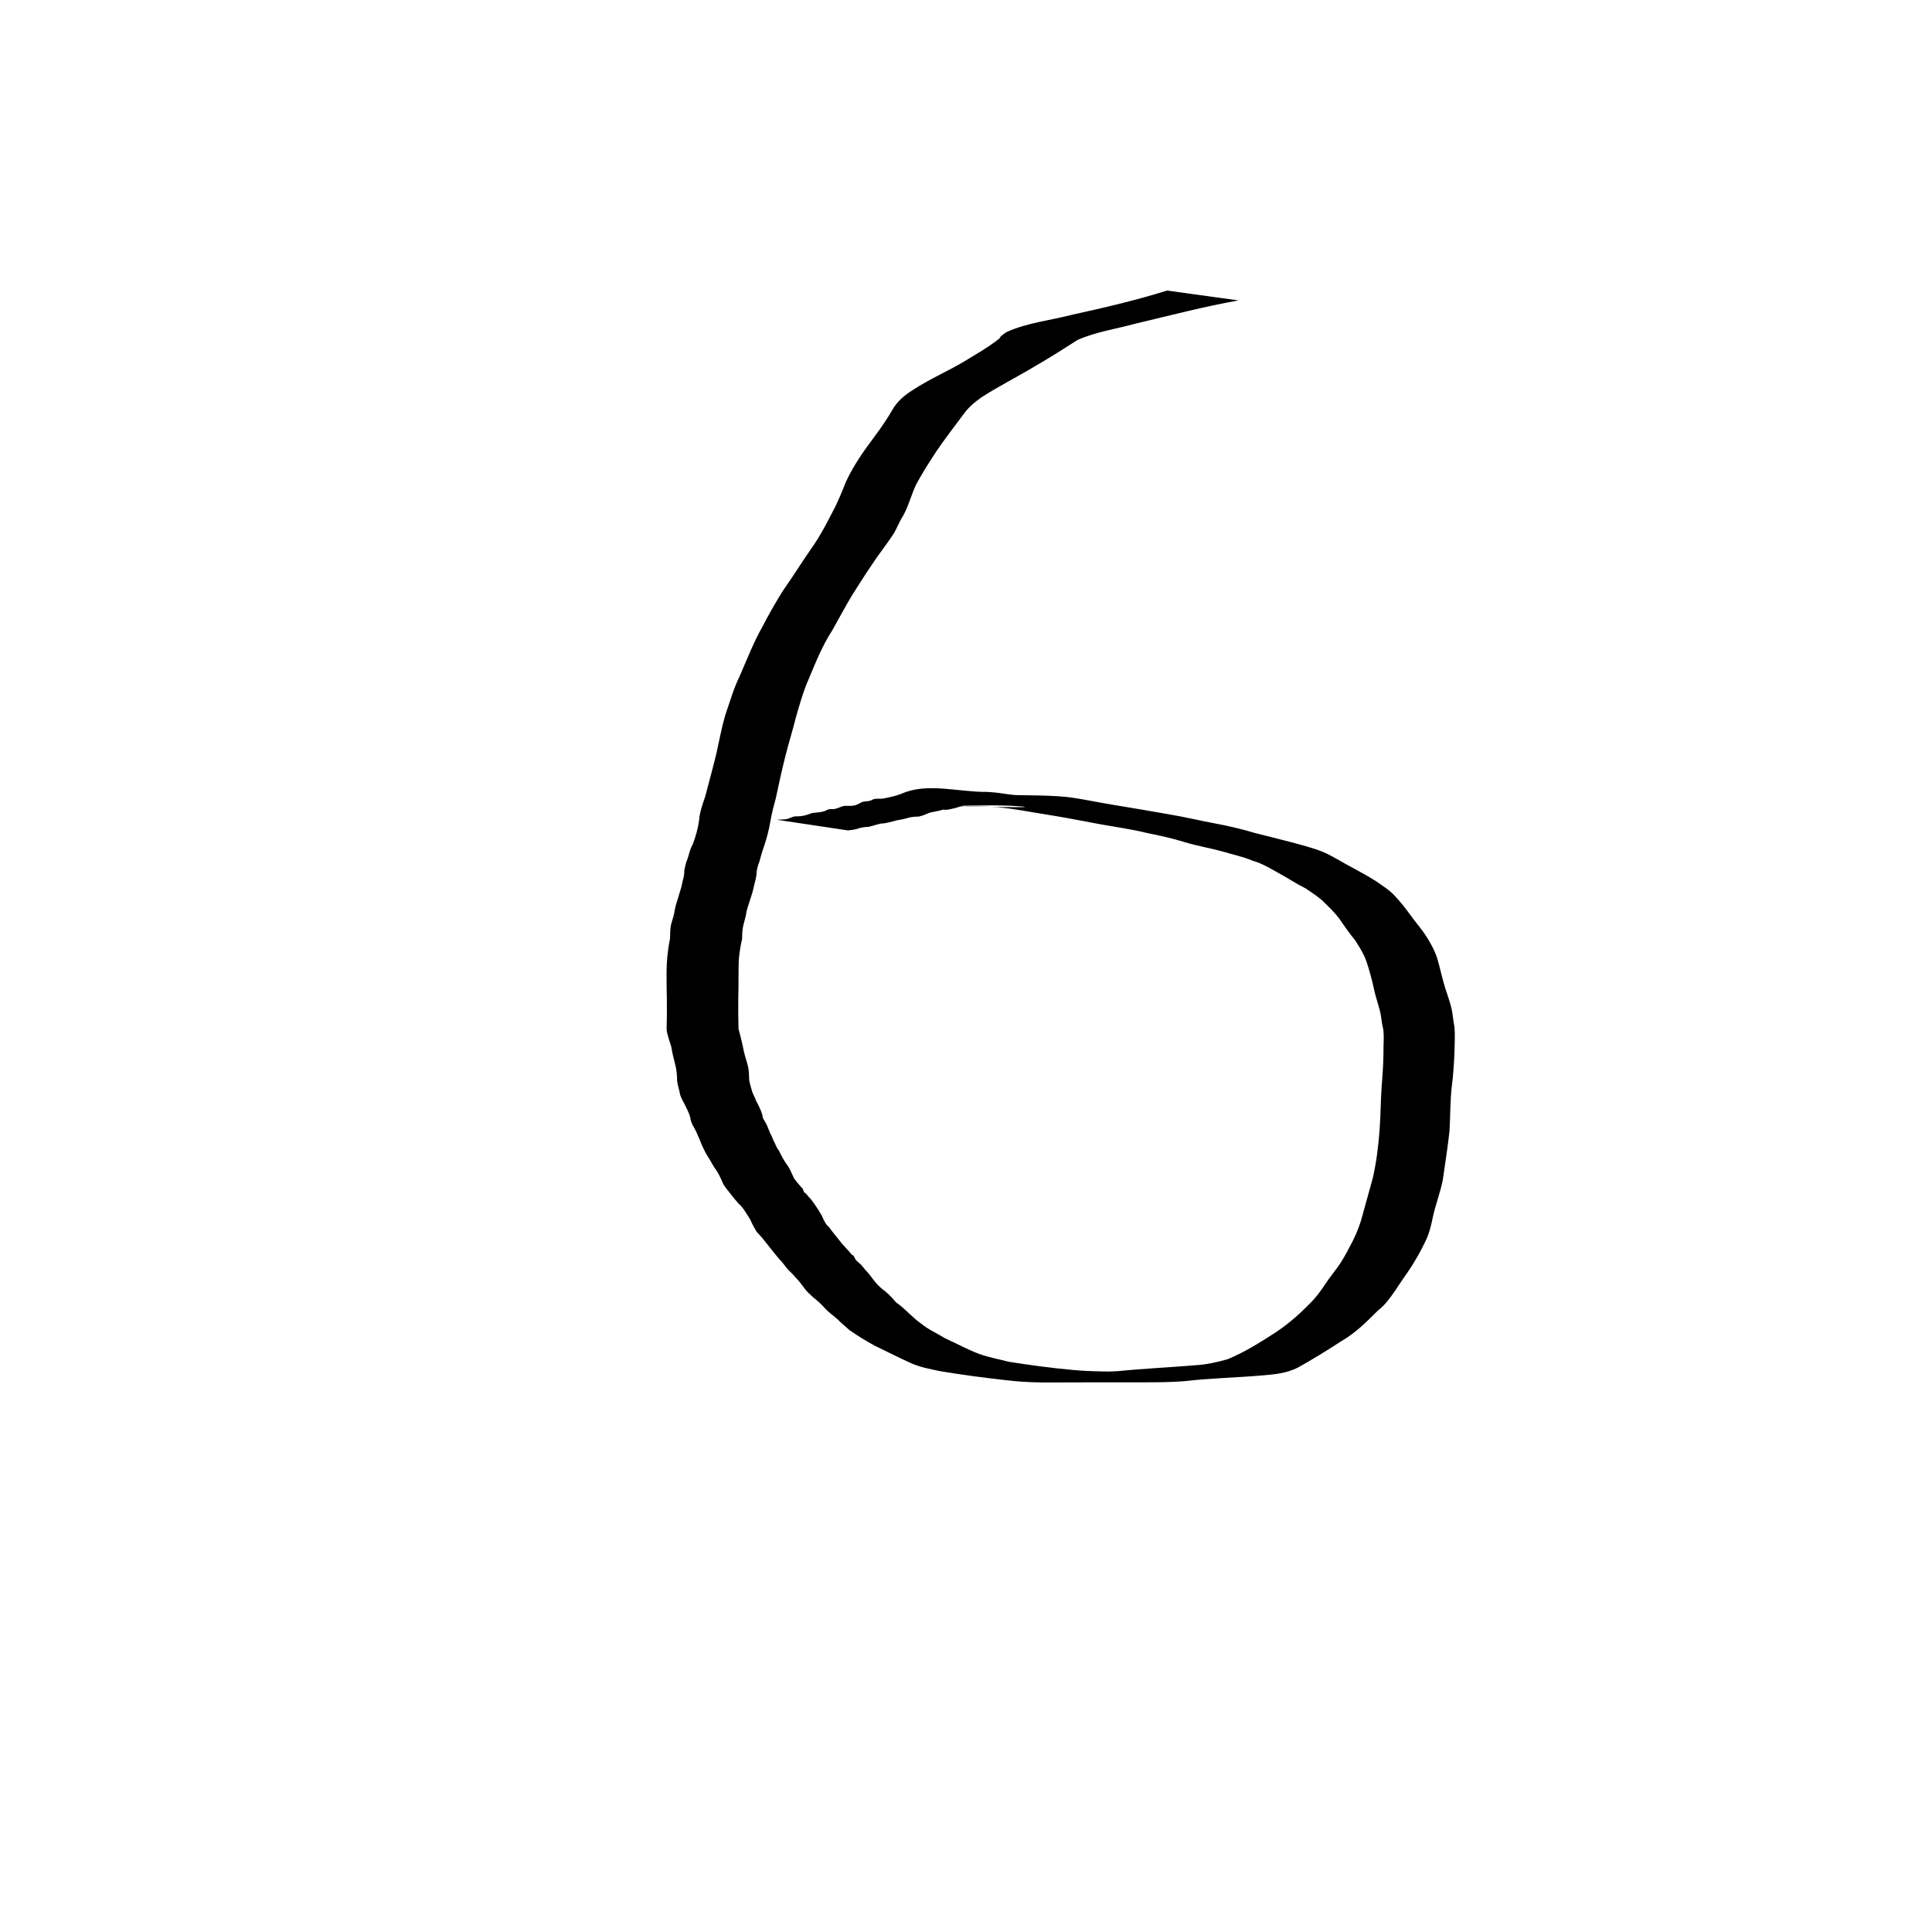
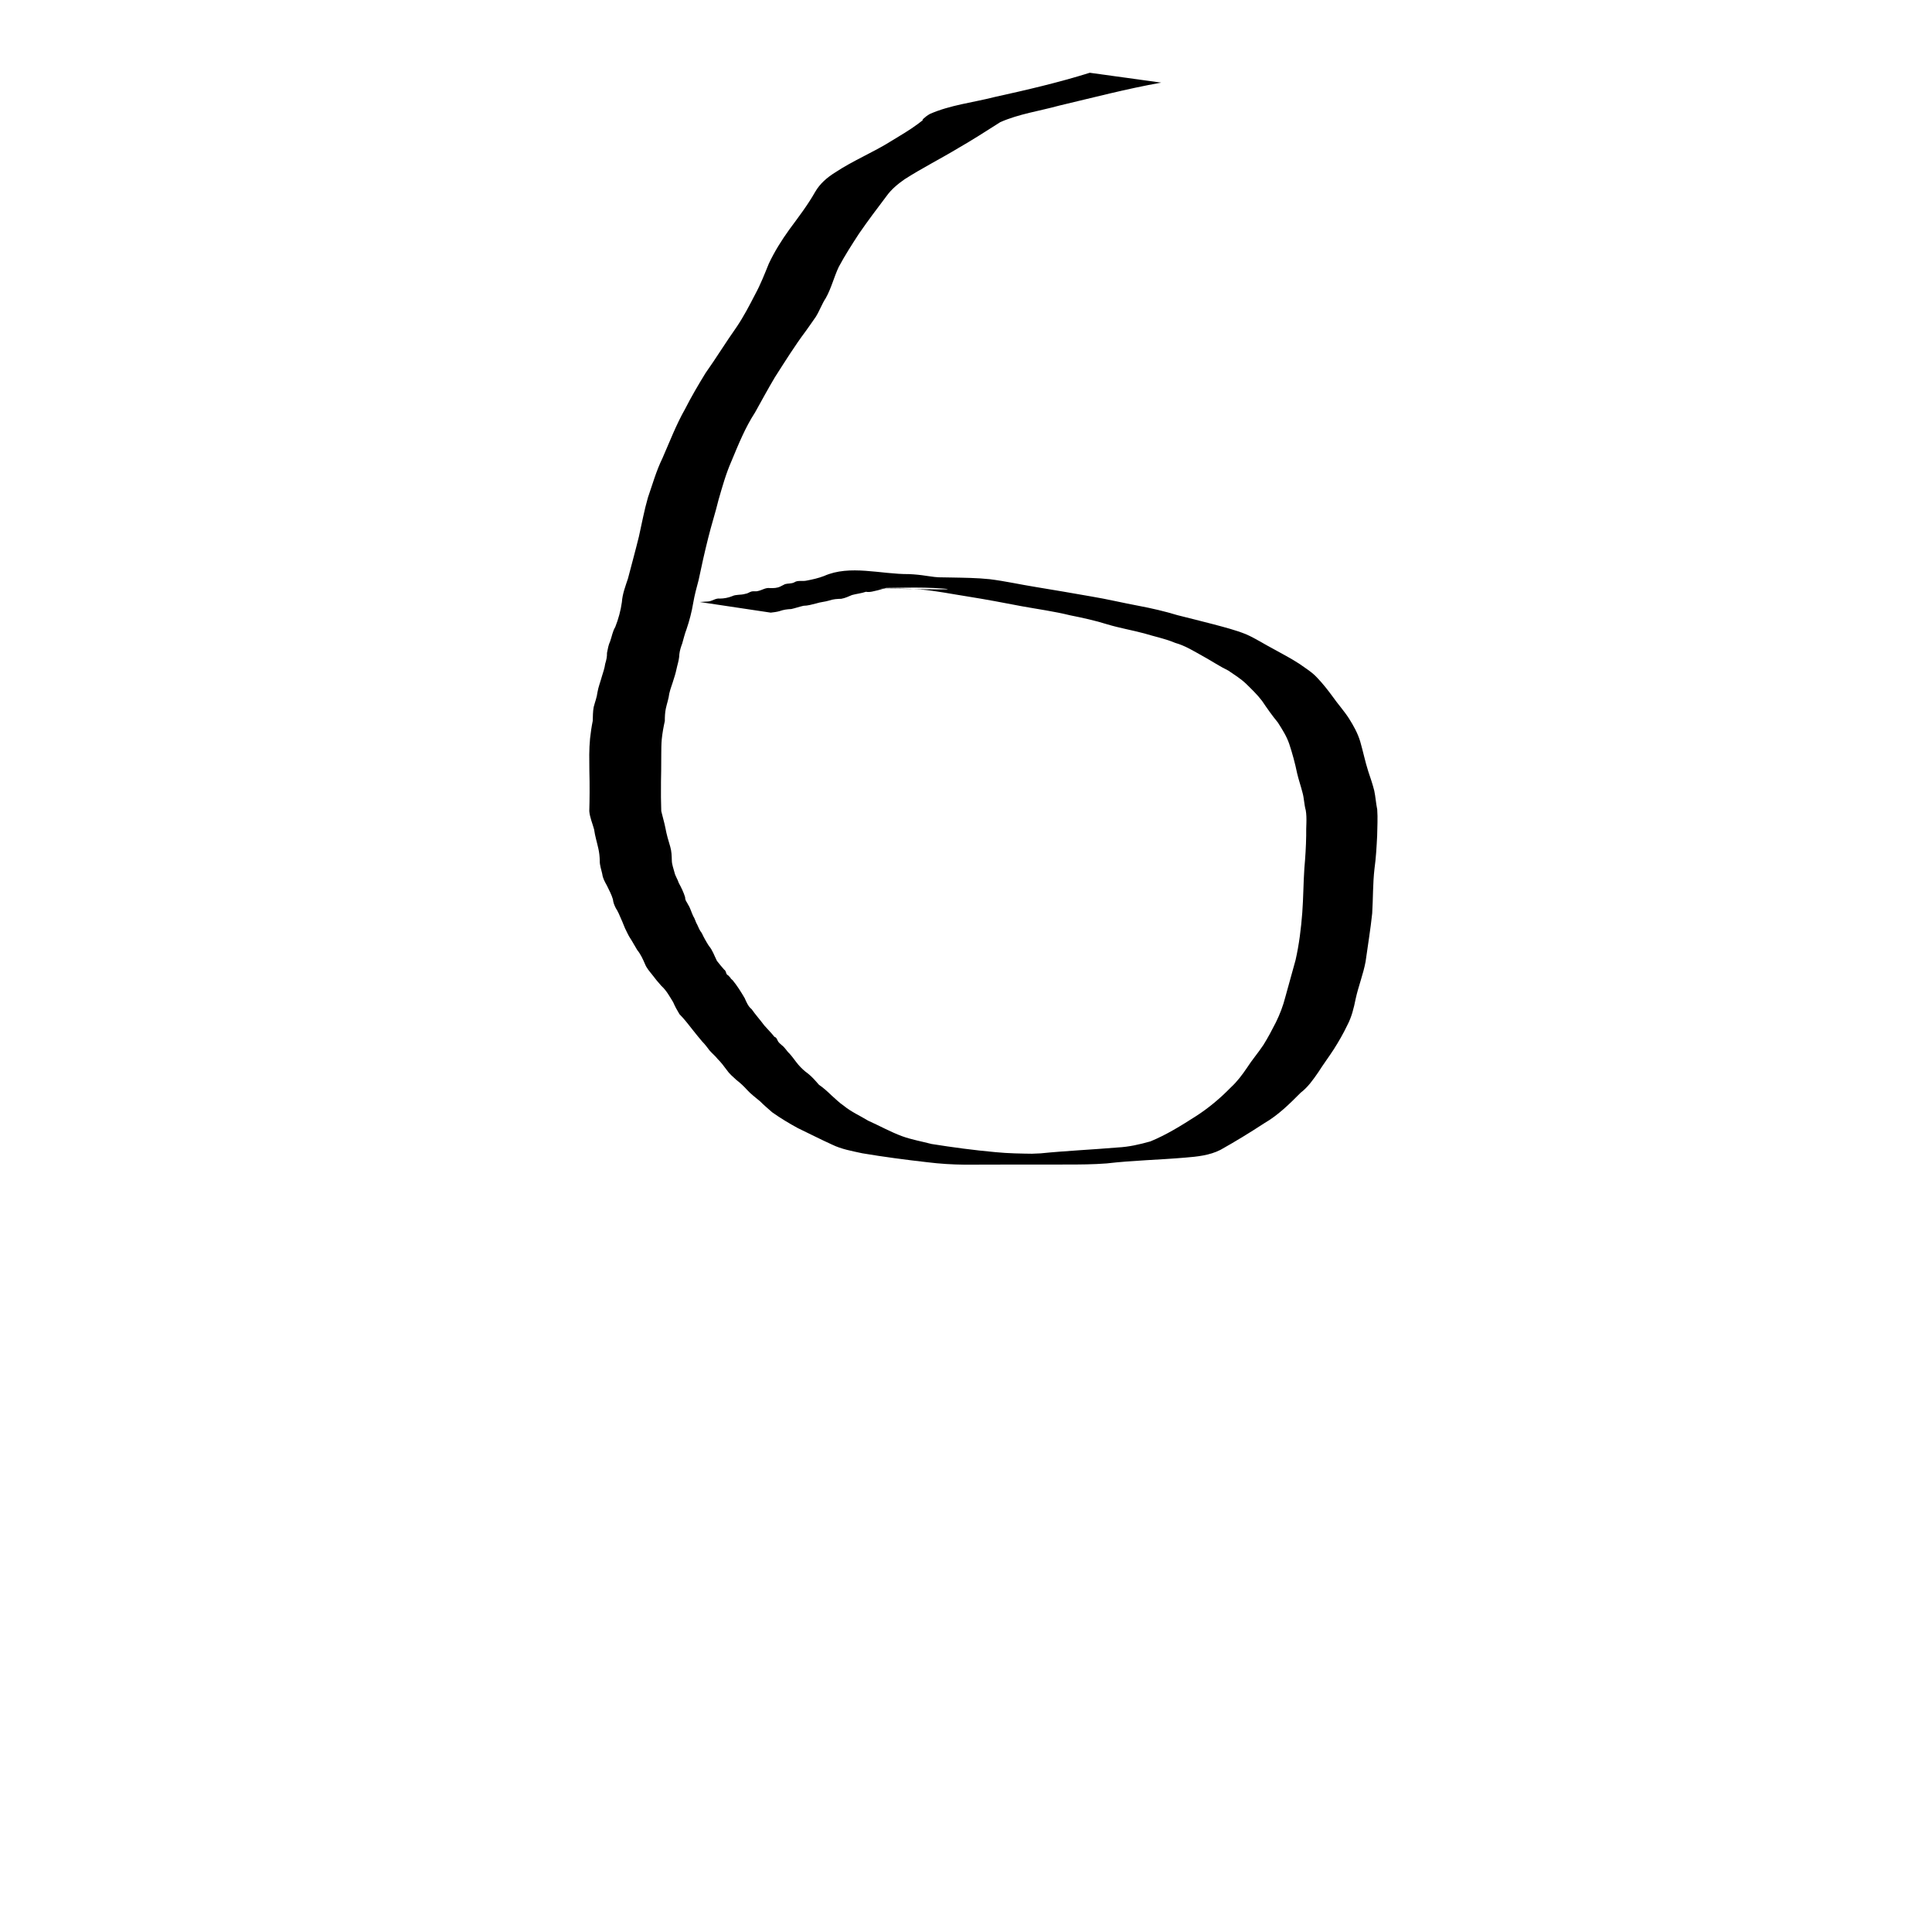
<svg xmlns="http://www.w3.org/2000/svg" width="1000" height="1000" viewBox="0 0 264.583 264.583" version="1.1" id="svg1">
  <defs id="defs1" />
-   <path style="fill:#000000;stroke-width:26.458" id="path3" d="m 159.826,39.791 c -4.28,1.342 -8.659,2.357 -13.037,3.322 -2.954,0.76 -6.054,1.083 -8.864,2.321 -0.166,0.109 -0.346,0.199 -0.499,0.326 -1.366,1.13 0.515,-0.194 -1.135,1.038 -1.162,0.867 -2.437,1.6 -3.67,2.355 -2.478,1.556 -5.222,2.668 -7.657,4.286 -1.126,0.704 -2.083,1.526 -2.751,2.677 -1.021,1.804 -2.29,3.455 -3.517,5.121 -1.072,1.488 -2.045,3.035 -2.824,4.696 -0.581,1.428 -1.135,2.855 -1.875,4.21 -0.784,1.521 -1.568,3.032 -2.526,4.452 -1.47,2.08 -2.802,4.252 -4.272,6.332 -0.985,1.607 -1.943,3.235 -2.797,4.916 -1.228,2.162 -2.107,4.481 -3.104,6.75 -0.842,1.724 -1.36,3.574 -1.985,5.38 -0.505,1.746 -0.827,3.537 -1.227,5.309 -0.472,1.929 -1.001,3.843 -1.501,5.765 -0.35,1.067 -0.757,2.1 -0.834,3.227 -0.163,1.184 -0.474,2.31 -0.909,3.419 -0.368,0.605 -0.466,1.306 -0.698,1.956 -0.236,0.502 -0.328,1.05 -0.433,1.59 0.018,0.527 -0.095,1.001 -0.248,1.5 -0.079,0.604 -0.285,1.16 -0.457,1.738 -0.195,0.726 -0.473,1.406 -0.6,2.153 -0.08,0.694 -0.346,1.351 -0.519,2.028 -0.115,0.625 -0.108,1.26 -0.129,1.892 -0.165,0.799 -0.277,1.612 -0.368,2.423 -0.071,0.734 -0.101,1.471 -0.108,2.208 0.004,0.719 0.007,1.439 0.014,2.158 0.03,0.998 0.035,1.996 0.032,2.994 0.013,0.861 -0.032,1.72 -0.042,2.581 0.074,0.87 0.436,1.67 0.66,2.504 0.119,0.893 0.392,1.75 0.583,2.627 0.123,0.537 0.178,1.088 0.192,1.639 -0.022,0.634 0.215,1.23 0.343,1.842 0.071,0.588 0.364,1.087 0.644,1.595 0.288,0.612 0.623,1.209 0.812,1.862 0.045,0.444 0.199,0.825 0.399,1.213 0.311,0.474 0.518,0.997 0.742,1.516 0.2,0.412 0.335,0.847 0.527,1.262 0.218,0.411 0.386,0.839 0.636,1.234 0.37,0.555 0.67,1.147 1.024,1.714 0.473,0.583 0.773,1.251 1.069,1.93 0.217,0.557 0.619,1 0.986,1.462 0.397,0.527 0.805,1.033 1.251,1.525 0.695,0.623 1.129,1.441 1.612,2.223 0.249,0.577 0.541,1.117 0.868,1.651 0.676,0.675 1.249,1.443 1.842,2.19 0.42,0.545 0.866,1.066 1.304,1.594 0.37,0.362 0.66,0.776 0.977,1.188 0.351,0.406 0.776,0.738 1.103,1.163 0.457,0.449 0.844,0.957 1.223,1.473 0.371,0.549 0.868,0.963 1.351,1.404 0.529,0.405 1.016,0.863 1.462,1.359 0.527,0.586 1.178,1.054 1.779,1.564 0.523,0.532 1.099,1.005 1.654,1.501 1.125,0.799 2.305,1.51 3.517,2.169 1.559,0.748 3.099,1.538 4.673,2.252 1.311,0.641 2.75,0.889 4.163,1.197 2.954,0.499 5.928,0.887 8.904,1.225 1.704,0.212 3.418,0.317 5.135,0.333 4.644,-0.022 9.288,-0.016 13.932,-0.019 1.843,-10e-4 3.645,-0.011 5.483,-0.152 3.577,-0.418 7.182,-0.486 10.767,-0.796 1.648,-0.133 3.334,-0.303 4.822,-1.062 2.045,-1.145 4.047,-2.368 6.008,-3.653 1.892,-1.096 3.441,-2.628 4.969,-4.167 1.008,-0.775 1.712,-1.786 2.422,-2.814 0.677,-1.074 1.449,-2.094 2.139,-3.166 0.659,-1.041 1.278,-2.112 1.809,-3.226 0.622,-1.165 0.913,-2.393 1.171,-3.676 0.376,-1.713 1.034,-3.349 1.355,-5.073 0.302,-2.204 0.674,-4.4 0.905,-6.614 0.126,-2.036 0.08,-4.068 0.312,-6.096 0.21,-1.505 0.291,-3.024 0.368,-4.541 0.017,-1.195 0.097,-2.397 0.008,-3.59 -0.174,-0.85 -0.228,-1.723 -0.406,-2.571 -0.225,-0.897 -0.525,-1.772 -0.821,-2.647 -0.43,-1.344 -0.707,-2.727 -1.099,-4.081 -0.34,-1.138 -0.913,-2.165 -1.543,-3.162 -0.678,-1.052 -1.52,-1.976 -2.237,-3 -0.646,-0.881 -1.319,-1.742 -2.073,-2.533 -0.714,-0.798 -1.635,-1.346 -2.499,-1.961 -1.112,-0.727 -2.298,-1.341 -3.461,-1.985 -1.293,-0.673 -2.514,-1.485 -3.853,-2.066 -1.427,-0.572 -2.918,-0.944 -4.399,-1.344 -1.647,-0.438 -3.305,-0.832 -4.955,-1.255 -1.76,-0.537 -3.55,-0.948 -5.357,-1.289 -2.16,-0.403 -4.296,-0.918 -6.464,-1.277 -2.526,-0.455 -5.06,-0.868 -7.591,-1.293 -2.114,-0.337 -4.199,-0.811 -6.325,-1.072 -1.718,-0.179 -3.449,-0.196 -5.176,-0.229 -6.391,-0.175 -20.524,0.148 -1.779,-0.017 0.205,-0.002 -0.408,-0.037 -0.611,-0.061 -0.352,-0.04 -0.731,-0.097 -1.084,-0.148 -0.792,-0.127 -1.59,-0.206 -2.391,-0.241 -3.852,0.034 -8.084,-1.32 -11.63,0.259 -0.767,0.296 -1.565,0.474 -2.374,0.628 -0.566,0.14 -1.214,-0.087 -1.7,0.241 -0.39,0.205 -0.866,0.128 -1.27,0.246 -0.052,0.015 -0.563,0.285 -0.633,0.321 -0.472,0.23 -0.922,0.229 -1.429,0.219 -0.614,-0.09 -1.089,0.3 -1.678,0.409 -0.265,0.088 -0.6,-0.02 -0.862,0.062 -0.378,0.118 -0.439,0.262 -0.901,0.331 -0.575,0.171 -1.209,0.047 -1.743,0.31 -0.534,0.212 -1.102,0.321 -1.675,0.326 -0.6,-0.079 -1.024,0.352 -1.614,0.399 -0.383,0.033 -0.767,0.049 -1.15,0.069 0,0 9.725,1.457 9.725,1.457 v 0 c 0.402,-0.048 0.806,-0.091 1.197,-0.203 0.547,-0.197 1.042,-0.265 1.619,-0.289 0.567,-0.124 1.114,-0.325 1.681,-0.447 0.585,-0.004 1.147,-0.18 1.713,-0.316 0.601,-0.2 1.201,-0.218 1.808,-0.406 0.552,-0.191 1.067,-0.22 1.647,-0.235 0.519,-0.09 0.984,-0.312 1.467,-0.516 0.628,-0.172 1.29,-0.23 1.911,-0.446 0.542,0.114 1.107,-0.101 1.637,-0.207 0.816,-0.213 1.618,-0.469 2.429,-0.699 3.439,-0.584 -14.117,0.091 -7.891,0.003 0.812,0.004 1.625,0.021 2.432,0.123 0.565,0.075 1.182,0.237 1.749,0.247 3.414,0.061 6.841,-0.179 10.245,0.099 2.996,0.245 -6.012,0.002 -9.018,0.001 -0.191,-7e-5 0.381,-0.003 0.572,-0.004 1.761,-0.009 3.524,-0.005 5.282,0.117 2.214,0.192 4.378,0.643 6.572,0.981 2.453,0.391 4.89,0.852 7.328,1.321 2.205,0.402 4.429,0.699 6.609,1.238 1.722,0.346 3.436,0.715 5.112,1.244 1.656,0.499 3.369,0.79 5.04,1.236 1.421,0.438 2.885,0.722 4.258,1.302 1.414,0.395 2.651,1.196 3.93,1.898 1.122,0.62 2.187,1.337 3.342,1.897 0.825,0.562 1.687,1.102 2.412,1.786 0.764,0.754 1.548,1.495 2.198,2.354 0.685,1.015 1.389,2.024 2.17,2.967 0.593,0.936 1.183,1.848 1.549,2.905 0.443,1.333 0.808,2.682 1.091,4.059 0.208,0.883 0.505,1.733 0.728,2.61 0.232,0.797 0.225,1.647 0.453,2.448 0.192,1.133 0.022,2.3 0.06,3.444 -0.024,1.499 -0.116,2.993 -0.25,4.487 -0.137,2.031 -0.136,4.066 -0.287,6.096 -0.169,2.18 -0.434,4.348 -0.919,6.484 -0.466,1.692 -0.945,3.381 -1.405,5.074 -0.302,1.195 -0.742,2.336 -1.283,3.444 -0.539,1.057 -1.089,2.106 -1.72,3.113 -0.715,1.078 -1.561,2.05 -2.256,3.138 -0.648,0.954 -1.332,1.871 -2.186,2.658 -1.463,1.496 -3.057,2.842 -4.823,3.972 -1.989,1.274 -4.017,2.537 -6.207,3.435 -1.474,0.416 -2.953,0.757 -4.493,0.832 -3.511,0.298 -7.035,0.452 -10.542,0.805 -2.654,0.113 -1.281,0.083 -3.814,0.084 -0.58,2.6e-4 -2.318,0.003 -1.739,0.002 13.867,-0.012 7.781,0.015 4.667,-0.03 -1.768,-0.022 -3.537,-0.047 -5.298,-0.22 -2.93,-0.266 -5.846,-0.655 -8.752,-1.119 -1.345,-0.352 -2.72,-0.59 -4.031,-1.064 -1.601,-0.592 -3.091,-1.431 -4.648,-2.125 -1.114,-0.681 -2.331,-1.211 -3.344,-2.047 -0.613,-0.409 -1.132,-0.941 -1.689,-1.428 -0.54,-0.518 -1.095,-1.033 -1.717,-1.452 -0.46,-0.541 -0.942,-1.087 -1.491,-1.527 -0.484,-0.338 -0.911,-0.744 -1.304,-1.19 -0.426,-0.501 -0.787,-1.062 -1.223,-1.541 -0.388,-0.343 -0.633,-0.849 -1.071,-1.161 -0.157,-0.148 -0.374,-0.312 -0.489,-0.495 -0.156,-0.248 -0.183,-0.544 -0.505,-0.639 -0.434,-0.548 -0.929,-1.032 -1.391,-1.56 -0.564,-0.764 -1.205,-1.468 -1.749,-2.249 -0.414,-0.284 -0.748,-1.035 -0.934,-1.486 -0.498,-0.848 -1.023,-1.695 -1.648,-2.456 -0.994,-0.903 0.343,0.348 -0.585,-0.642 -0.055,-0.059 -0.145,-0.077 -0.196,-0.14 -0.158,-0.197 -0.128,-0.529 -0.379,-0.668 -0.35,-0.394 -0.687,-0.803 -0.999,-1.206 -0.354,-0.691 -0.584,-1.449 -1.1,-2.051 -0.37,-0.574 -0.69,-1.147 -0.979,-1.766 -0.282,-0.344 -0.426,-0.715 -0.604,-1.111 -0.241,-0.386 -0.312,-0.823 -0.565,-1.206 -0.25,-0.504 -0.375,-1.062 -0.679,-1.534 -0.185,-0.408 -0.426,-0.565 -0.43,-1.057 -0.212,-0.684 -0.525,-1.324 -0.87,-1.951 -0.155,-0.513 -0.474,-0.93 -0.585,-1.44 -0.135,-0.545 -0.362,-1.084 -0.364,-1.645 -0.018,-0.629 -0.033,-1.254 -0.214,-1.864 -0.263,-0.858 -0.51,-1.716 -0.669,-2.599 -0.157,-0.776 -0.38,-1.513 -0.563,-2.28 -0.009,-0.86 -0.055,-1.72 -0.042,-2.581 -0.002,-0.999 0.002,-1.997 0.03,-2.995 0.005,-0.716 0.002,-1.433 0.012,-2.148 0.005,-0.704 0.002,-1.41 0.066,-2.112 0.086,-0.849 0.237,-1.68 0.421,-2.512 -0.001,-0.562 0.021,-1.131 0.134,-1.683 0.143,-0.692 0.396,-1.359 0.474,-2.065 0.155,-0.697 0.434,-1.351 0.628,-2.037 0.198,-0.58 0.34,-1.168 0.467,-1.767 0.143,-0.536 0.275,-1.061 0.29,-1.619 0.059,-0.499 0.212,-0.971 0.388,-1.441 0.189,-0.641 0.335,-1.294 0.579,-1.92 0.406,-1.189 0.726,-2.408 0.93,-3.648 0.181,-1.055 0.458,-2.085 0.737,-3.117 0.4,-1.93 0.833,-3.856 1.313,-5.767 0.43,-1.755 0.992,-3.475 1.418,-5.231 0.516,-1.789 1.015,-3.585 1.77,-5.294 0.952,-2.284 1.87,-4.578 3.228,-6.664 0.897,-1.612 1.776,-3.235 2.718,-4.821 1.368,-2.135 2.707,-4.29 4.228,-6.322 0.149,-0.21 1.223,-1.713 1.38,-1.965 0.513,-0.821 0.833,-1.761 1.37,-2.571 0.756,-1.35 1.107,-2.859 1.768,-4.255 0.84,-1.57 1.799,-3.06 2.77,-4.551 1.209,-1.756 2.492,-3.455 3.777,-5.155 0.661,-0.922 1.534,-1.637 2.458,-2.289 2.391,-1.529 4.931,-2.811 7.362,-4.275 1.962,-1.123 3.855,-2.349 5.757,-3.555 2.547,-1.123 5.346,-1.516 8.014,-2.25 4.662,-1.101 9.305,-2.322 14.023,-3.161 z" />
+   <path style="fill:#000000;stroke-width:26.458" id="path3" d="m 149.242,9.965 c -4.28,1.342 -8.659,2.357 -13.037,3.322 -2.954,0.76 -6.054,1.083 -8.864,2.321 -0.166,0.109 -0.346,0.199 -0.499,0.326 -1.366,1.13 0.515,-0.194 -1.135,1.038 -1.162,0.867 -2.437,1.6 -3.67,2.355 -2.478,1.556 -5.222,2.668 -7.657,4.286 -1.126,0.704 -2.083,1.526 -2.751,2.677 -1.021,1.804 -2.29,3.455 -3.517,5.121 -1.072,1.488 -2.045,3.035 -2.824,4.696 -0.581,1.428 -1.135,2.855 -1.875,4.21 -0.784,1.521 -1.568,3.032 -2.526,4.452 -1.47,2.08 -2.802,4.252 -4.272,6.332 -0.985,1.607 -1.943,3.235 -2.797,4.916 -1.228,2.162 -2.107,4.481 -3.104,6.75 -0.842,1.724 -1.36,3.574 -1.985,5.38 -0.505,1.746 -0.827,3.537 -1.227,5.309 -0.472,1.929 -1.001,3.843 -1.501,5.765 -0.35,1.067 -0.757,2.1 -0.834,3.227 -0.163,1.184 -0.474,2.31 -0.909,3.419 -0.368,0.605 -0.466,1.306 -0.698,1.956 -0.236,0.502 -0.328,1.05 -0.433,1.59 0.018,0.527 -0.095,1.001 -0.248,1.5 -0.079,0.604 -0.285,1.16 -0.457,1.738 -0.195,0.726 -0.473,1.406 -0.6,2.153 -0.08,0.694 -0.346,1.351 -0.519,2.028 -0.115,0.625 -0.108,1.26 -0.129,1.892 -0.165,0.799 -0.277,1.612 -0.368,2.423 -0.071,0.734 -0.101,1.471 -0.108,2.208 0.004,0.719 0.007,1.439 0.014,2.158 0.03,0.998 0.035,1.996 0.032,2.994 0.013,0.861 -0.032,1.72 -0.042,2.581 0.074,0.87 0.436,1.67 0.66,2.504 0.119,0.893 0.392,1.75 0.583,2.627 0.123,0.537 0.178,1.088 0.192,1.639 -0.022,0.634 0.215,1.23 0.343,1.842 0.071,0.588 0.364,1.087 0.644,1.595 0.288,0.612 0.623,1.209 0.812,1.862 0.045,0.444 0.199,0.825 0.399,1.213 0.311,0.474 0.518,0.997 0.742,1.516 0.2,0.412 0.335,0.847 0.527,1.262 0.218,0.411 0.386,0.839 0.636,1.234 0.37,0.555 0.67,1.147 1.024,1.714 0.473,0.583 0.773,1.251 1.069,1.93 0.217,0.557 0.619,1 0.986,1.462 0.397,0.527 0.805,1.033 1.251,1.525 0.695,0.623 1.129,1.441 1.612,2.223 0.249,0.577 0.541,1.117 0.868,1.651 0.676,0.675 1.249,1.443 1.842,2.19 0.42,0.545 0.866,1.066 1.304,1.594 0.37,0.362 0.66,0.776 0.977,1.188 0.351,0.406 0.776,0.738 1.103,1.163 0.457,0.449 0.844,0.957 1.223,1.473 0.371,0.549 0.868,0.963 1.351,1.404 0.529,0.405 1.016,0.863 1.462,1.359 0.527,0.586 1.178,1.054 1.779,1.564 0.523,0.532 1.099,1.005 1.654,1.501 1.125,0.799 2.305,1.51 3.517,2.169 1.559,0.748 3.099,1.538 4.673,2.252 1.311,0.641 2.75,0.889 4.163,1.197 2.954,0.499 5.928,0.887 8.904,1.225 1.704,0.212 3.418,0.317 5.135,0.333 4.644,-0.022 9.288,-0.016 13.932,-0.019 1.843,-0.001 3.645,-0.011 5.483,-0.152 3.577,-0.418 7.182,-0.486 10.767,-0.796 1.648,-0.133 3.334,-0.303 4.822,-1.062 2.045,-1.145 4.047,-2.368 6.008,-3.653 1.892,-1.096 3.441,-2.628 4.969,-4.167 1.008,-0.775 1.712,-1.786 2.422,-2.814 0.677,-1.074 1.449,-2.094 2.139,-3.166 0.659,-1.041 1.278,-2.112 1.809,-3.226 0.622,-1.165 0.913,-2.393 1.171,-3.676 0.376,-1.713 1.034,-3.349 1.355,-5.073 0.302,-2.204 0.674,-4.4 0.905,-6.614 0.126,-2.036 0.08,-4.068 0.312,-6.096 0.21,-1.505 0.291,-3.024 0.368,-4.541 0.017,-1.195 0.097,-2.397 0.008,-3.59 -0.174,-0.85 -0.228,-1.723 -0.406,-2.571 -0.225,-0.897 -0.525,-1.772 -0.821,-2.647 -0.43,-1.344 -0.707,-2.727 -1.099,-4.081 -0.34,-1.138 -0.913,-2.165 -1.543,-3.162 -0.678,-1.052 -1.52,-1.976 -2.237,-3 -0.646,-0.881 -1.319,-1.742 -2.073,-2.533 -0.714,-0.798 -1.635,-1.346 -2.499,-1.961 -1.112,-0.727 -2.298,-1.341 -3.461,-1.985 -1.293,-0.673 -2.514,-1.485 -3.853,-2.066 -1.427,-0.572 -2.918,-0.944 -4.399,-1.344 -1.647,-0.438 -3.305,-0.832 -4.955,-1.255 -1.76,-0.537 -3.55,-0.948 -5.357,-1.289 -2.16,-0.403 -4.296,-0.918 -6.464,-1.277 -2.526,-0.455 -5.06,-0.868 -7.591,-1.293 -2.114,-0.337 -4.199,-0.811 -6.325,-1.072 -1.718,-0.179 -3.449,-0.196 -5.176,-0.229 -6.391,-0.175 -20.524,0.148 -1.779,-0.017 0.205,-0.002 -0.408,-0.037 -0.611,-0.061 -0.352,-0.04 -0.731,-0.097 -1.084,-0.148 -0.792,-0.127 -1.59,-0.206 -2.391,-0.241 -3.852,0.034 -8.084,-1.32 -11.63,0.259 -0.767,0.296 -1.565,0.474 -2.374,0.628 -0.566,0.14 -1.214,-0.087 -1.7,0.241 -0.39,0.205 -0.866,0.128 -1.27,0.246 -0.052,0.015 -0.563,0.285 -0.633,0.321 -0.472,0.23 -0.922,0.229 -1.429,0.219 -0.614,-0.09 -1.089,0.3 -1.678,0.409 -0.265,0.088 -0.6,-0.02 -0.862,0.062 -0.378,0.118 -0.439,0.262 -0.901,0.331 -0.575,0.171 -1.209,0.047 -1.743,0.31 -0.534,0.212 -1.102,0.321 -1.675,0.326 -0.6,-0.079 -1.024,0.352 -1.614,0.399 -0.383,0.033 -0.767,0.049 -1.15,0.069 0,0 9.725,1.457 9.725,1.457 v 0 c 0.402,-0.048 0.806,-0.091 1.197,-0.203 0.547,-0.197 1.042,-0.265 1.619,-0.289 0.567,-0.124 1.114,-0.325 1.681,-0.447 0.585,-0.004 1.147,-0.18 1.713,-0.316 0.601,-0.2 1.201,-0.218 1.808,-0.406 0.552,-0.191 1.067,-0.22 1.647,-0.235 0.519,-0.09 0.984,-0.312 1.467,-0.516 0.628,-0.172 1.29,-0.23 1.911,-0.446 0.542,0.114 1.107,-0.101 1.637,-0.207 0.816,-0.213 1.618,-0.469 2.429,-0.699 3.439,-0.584 -14.117,0.091 -7.891,0.003 0.812,0.004 1.625,0.021 2.432,0.123 0.565,0.075 1.182,0.237 1.749,0.247 3.414,0.061 6.841,-0.179 10.245,0.099 2.996,0.245 -6.012,0.002 -9.018,10e-4 -0.191,-7e-5 0.381,-0.003 0.572,-0.004 1.761,-0.009 3.524,-0.005 5.282,0.117 2.214,0.192 4.378,0.643 6.572,0.981 2.453,0.391 4.89,0.852 7.328,1.321 2.205,0.402 4.429,0.699 6.609,1.238 1.722,0.346 3.436,0.715 5.112,1.244 1.656,0.499 3.369,0.79 5.04,1.236 1.421,0.438 2.885,0.722 4.258,1.302 1.414,0.395 2.651,1.196 3.93,1.898 1.122,0.62 2.187,1.337 3.342,1.897 0.825,0.562 1.687,1.102 2.412,1.786 0.764,0.754 1.548,1.495 2.198,2.354 0.685,1.015 1.389,2.024 2.17,2.967 0.593,0.936 1.183,1.848 1.549,2.905 0.443,1.333 0.808,2.682 1.091,4.059 0.208,0.883 0.505,1.733 0.728,2.61 0.232,0.797 0.225,1.647 0.453,2.448 0.192,1.133 0.022,2.3 0.06,3.444 -0.024,1.499 -0.116,2.993 -0.25,4.487 -0.137,2.031 -0.136,4.066 -0.287,6.096 -0.169,2.18 -0.434,4.348 -0.919,6.484 -0.466,1.692 -0.945,3.381 -1.405,5.074 -0.302,1.195 -0.742,2.336 -1.283,3.444 -0.539,1.057 -1.089,2.106 -1.72,3.113 -0.715,1.078 -1.561,2.05 -2.256,3.138 -0.648,0.954 -1.332,1.871 -2.186,2.658 -1.463,1.496 -3.057,2.842 -4.823,3.972 -1.989,1.274 -4.017,2.537 -6.207,3.435 -1.474,0.416 -2.953,0.757 -4.493,0.832 -3.511,0.298 -7.035,0.452 -10.542,0.805 -2.654,0.113 -1.281,0.083 -3.814,0.084 -0.58,2.6e-4 -2.318,0.003 -1.739,0.002 13.867,-0.012 7.781,0.015 4.667,-0.03 -1.768,-0.022 -3.537,-0.047 -5.298,-0.22 -2.93,-0.266 -5.846,-0.655 -8.752,-1.119 -1.345,-0.352 -2.72,-0.59 -4.031,-1.064 -1.601,-0.592 -3.091,-1.431 -4.648,-2.125 -1.114,-0.681 -2.331,-1.211 -3.344,-2.047 -0.613,-0.409 -1.132,-0.941 -1.689,-1.428 -0.54,-0.518 -1.095,-1.033 -1.717,-1.452 -0.46,-0.541 -0.942,-1.087 -1.491,-1.527 -0.484,-0.338 -0.911,-0.744 -1.304,-1.19 -0.426,-0.501 -0.787,-1.062 -1.223,-1.541 -0.388,-0.343 -0.633,-0.849 -1.071,-1.161 -0.157,-0.148 -0.374,-0.312 -0.489,-0.495 -0.156,-0.248 -0.183,-0.544 -0.505,-0.639 -0.434,-0.548 -0.929,-1.032 -1.391,-1.56 -0.564,-0.764 -1.205,-1.468 -1.749,-2.249 -0.414,-0.284 -0.748,-1.035 -0.934,-1.486 -0.498,-0.848 -1.023,-1.695 -1.648,-2.456 -0.994,-0.903 0.343,0.348 -0.585,-0.642 -0.055,-0.059 -0.145,-0.077 -0.196,-0.14 -0.158,-0.197 -0.128,-0.529 -0.379,-0.668 -0.35,-0.394 -0.687,-0.803 -0.999,-1.206 -0.354,-0.691 -0.584,-1.449 -1.1,-2.051 -0.37,-0.574 -0.69,-1.147 -0.979,-1.766 -0.282,-0.344 -0.426,-0.715 -0.604,-1.111 -0.241,-0.386 -0.312,-0.823 -0.565,-1.206 -0.25,-0.504 -0.375,-1.062 -0.679,-1.534 -0.185,-0.408 -0.426,-0.565 -0.43,-1.057 -0.212,-0.684 -0.525,-1.324 -0.87,-1.951 -0.155,-0.513 -0.474,-0.93 -0.585,-1.44 -0.135,-0.545 -0.362,-1.084 -0.364,-1.645 -0.018,-0.629 -0.033,-1.254 -0.214,-1.864 -0.263,-0.858 -0.51,-1.716 -0.669,-2.599 -0.157,-0.776 -0.38,-1.513 -0.563,-2.28 -0.009,-0.86 -0.055,-1.72 -0.042,-2.581 -0.002,-0.999 0.002,-1.997 0.03,-2.995 0.005,-0.716 0.002,-1.433 0.012,-2.148 0.005,-0.704 0.002,-1.41 0.066,-2.112 0.086,-0.849 0.237,-1.68 0.421,-2.512 -0.001,-0.562 0.021,-1.131 0.134,-1.683 0.143,-0.692 0.396,-1.359 0.474,-2.065 0.155,-0.697 0.434,-1.351 0.628,-2.037 0.198,-0.58 0.34,-1.168 0.467,-1.767 0.143,-0.536 0.275,-1.061 0.29,-1.619 0.059,-0.499 0.212,-0.971 0.388,-1.441 0.189,-0.641 0.335,-1.294 0.579,-1.92 0.406,-1.189 0.726,-2.408 0.93,-3.648 0.181,-1.055 0.458,-2.085 0.737,-3.117 0.4,-1.93 0.833,-3.856 1.313,-5.767 0.43,-1.755 0.992,-3.475 1.418,-5.231 0.516,-1.789 1.015,-3.585 1.77,-5.294 0.952,-2.284 1.87,-4.578 3.228,-6.664 0.897,-1.612 1.776,-3.235 2.718,-4.821 1.368,-2.135 2.707,-4.29 4.228,-6.322 0.149,-0.21 1.223,-1.713 1.38,-1.965 0.513,-0.821 0.833,-1.761 1.37,-2.571 0.756,-1.35 1.107,-2.859 1.768,-4.255 0.84,-1.57 1.799,-3.06 2.77,-4.551 1.209,-1.756 2.492,-3.455 3.777,-5.155 0.661,-0.922 1.534,-1.637 2.458,-2.289 2.391,-1.529 4.931,-2.811 7.362,-4.275 1.962,-1.123 3.855,-2.349 5.757,-3.555 2.547,-1.123 5.346,-1.516 8.014,-2.25 4.662,-1.101 9.305,-2.322 14.023,-3.161 z" />
</svg>
